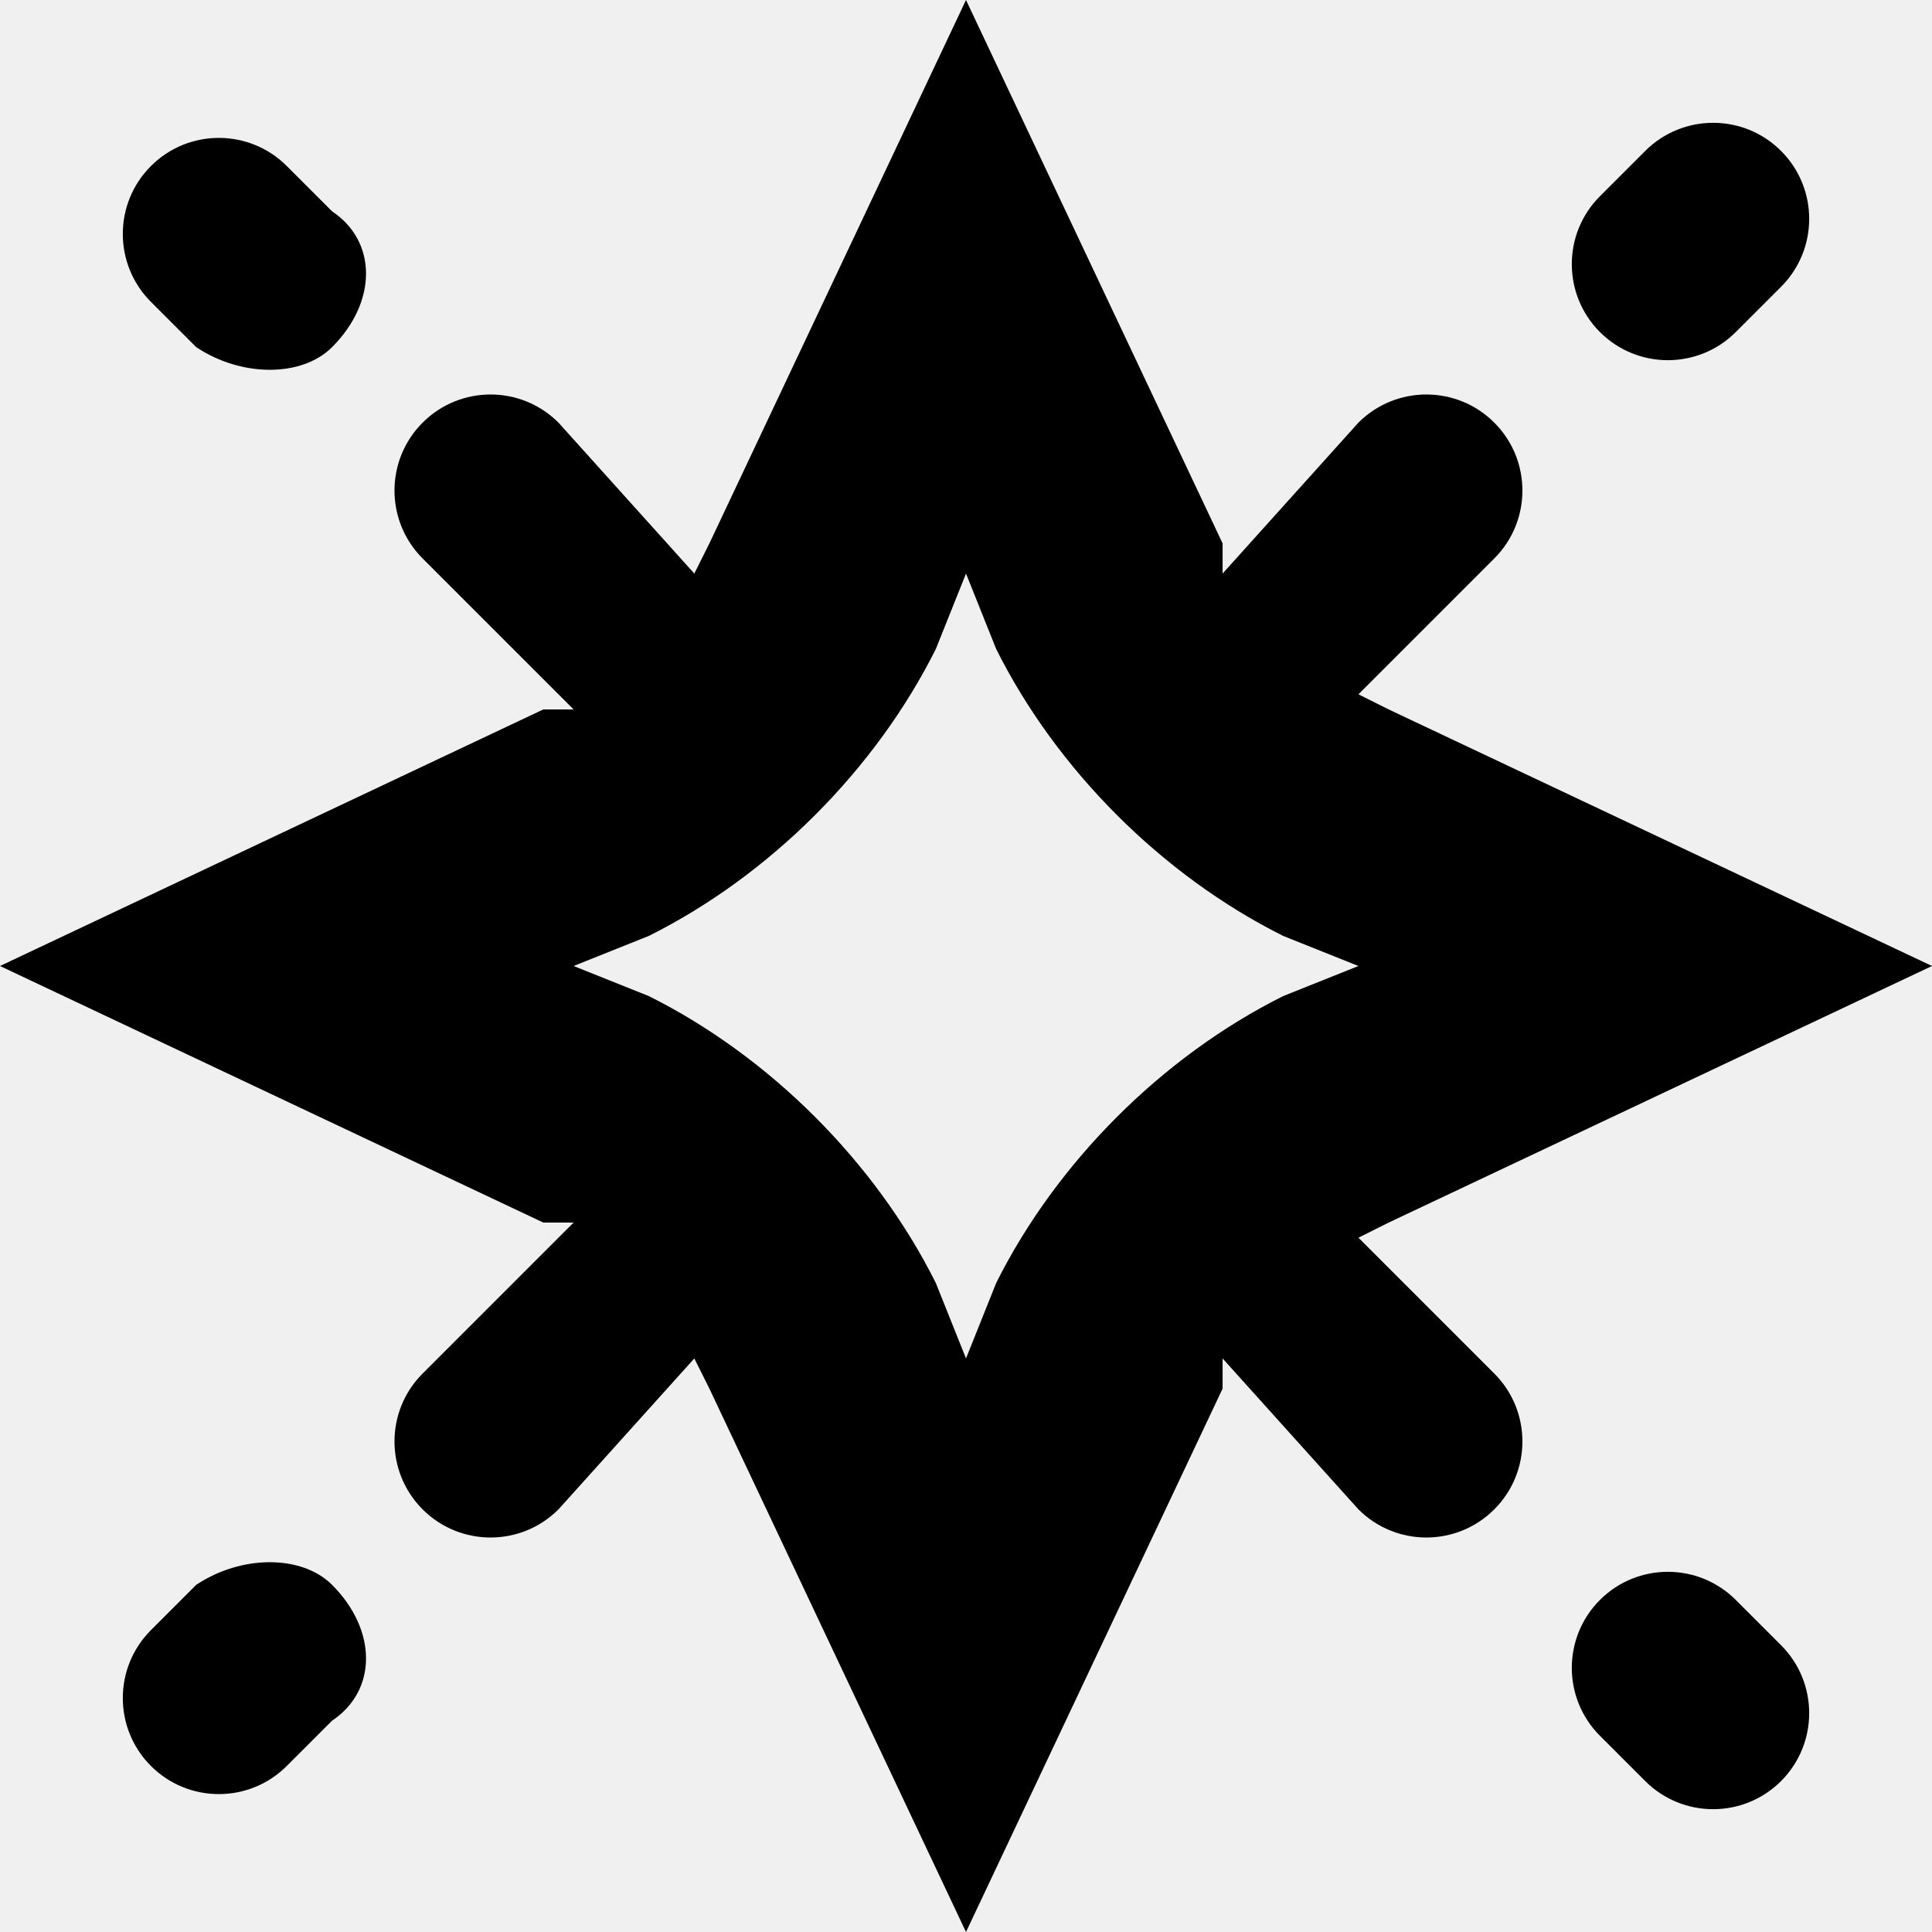
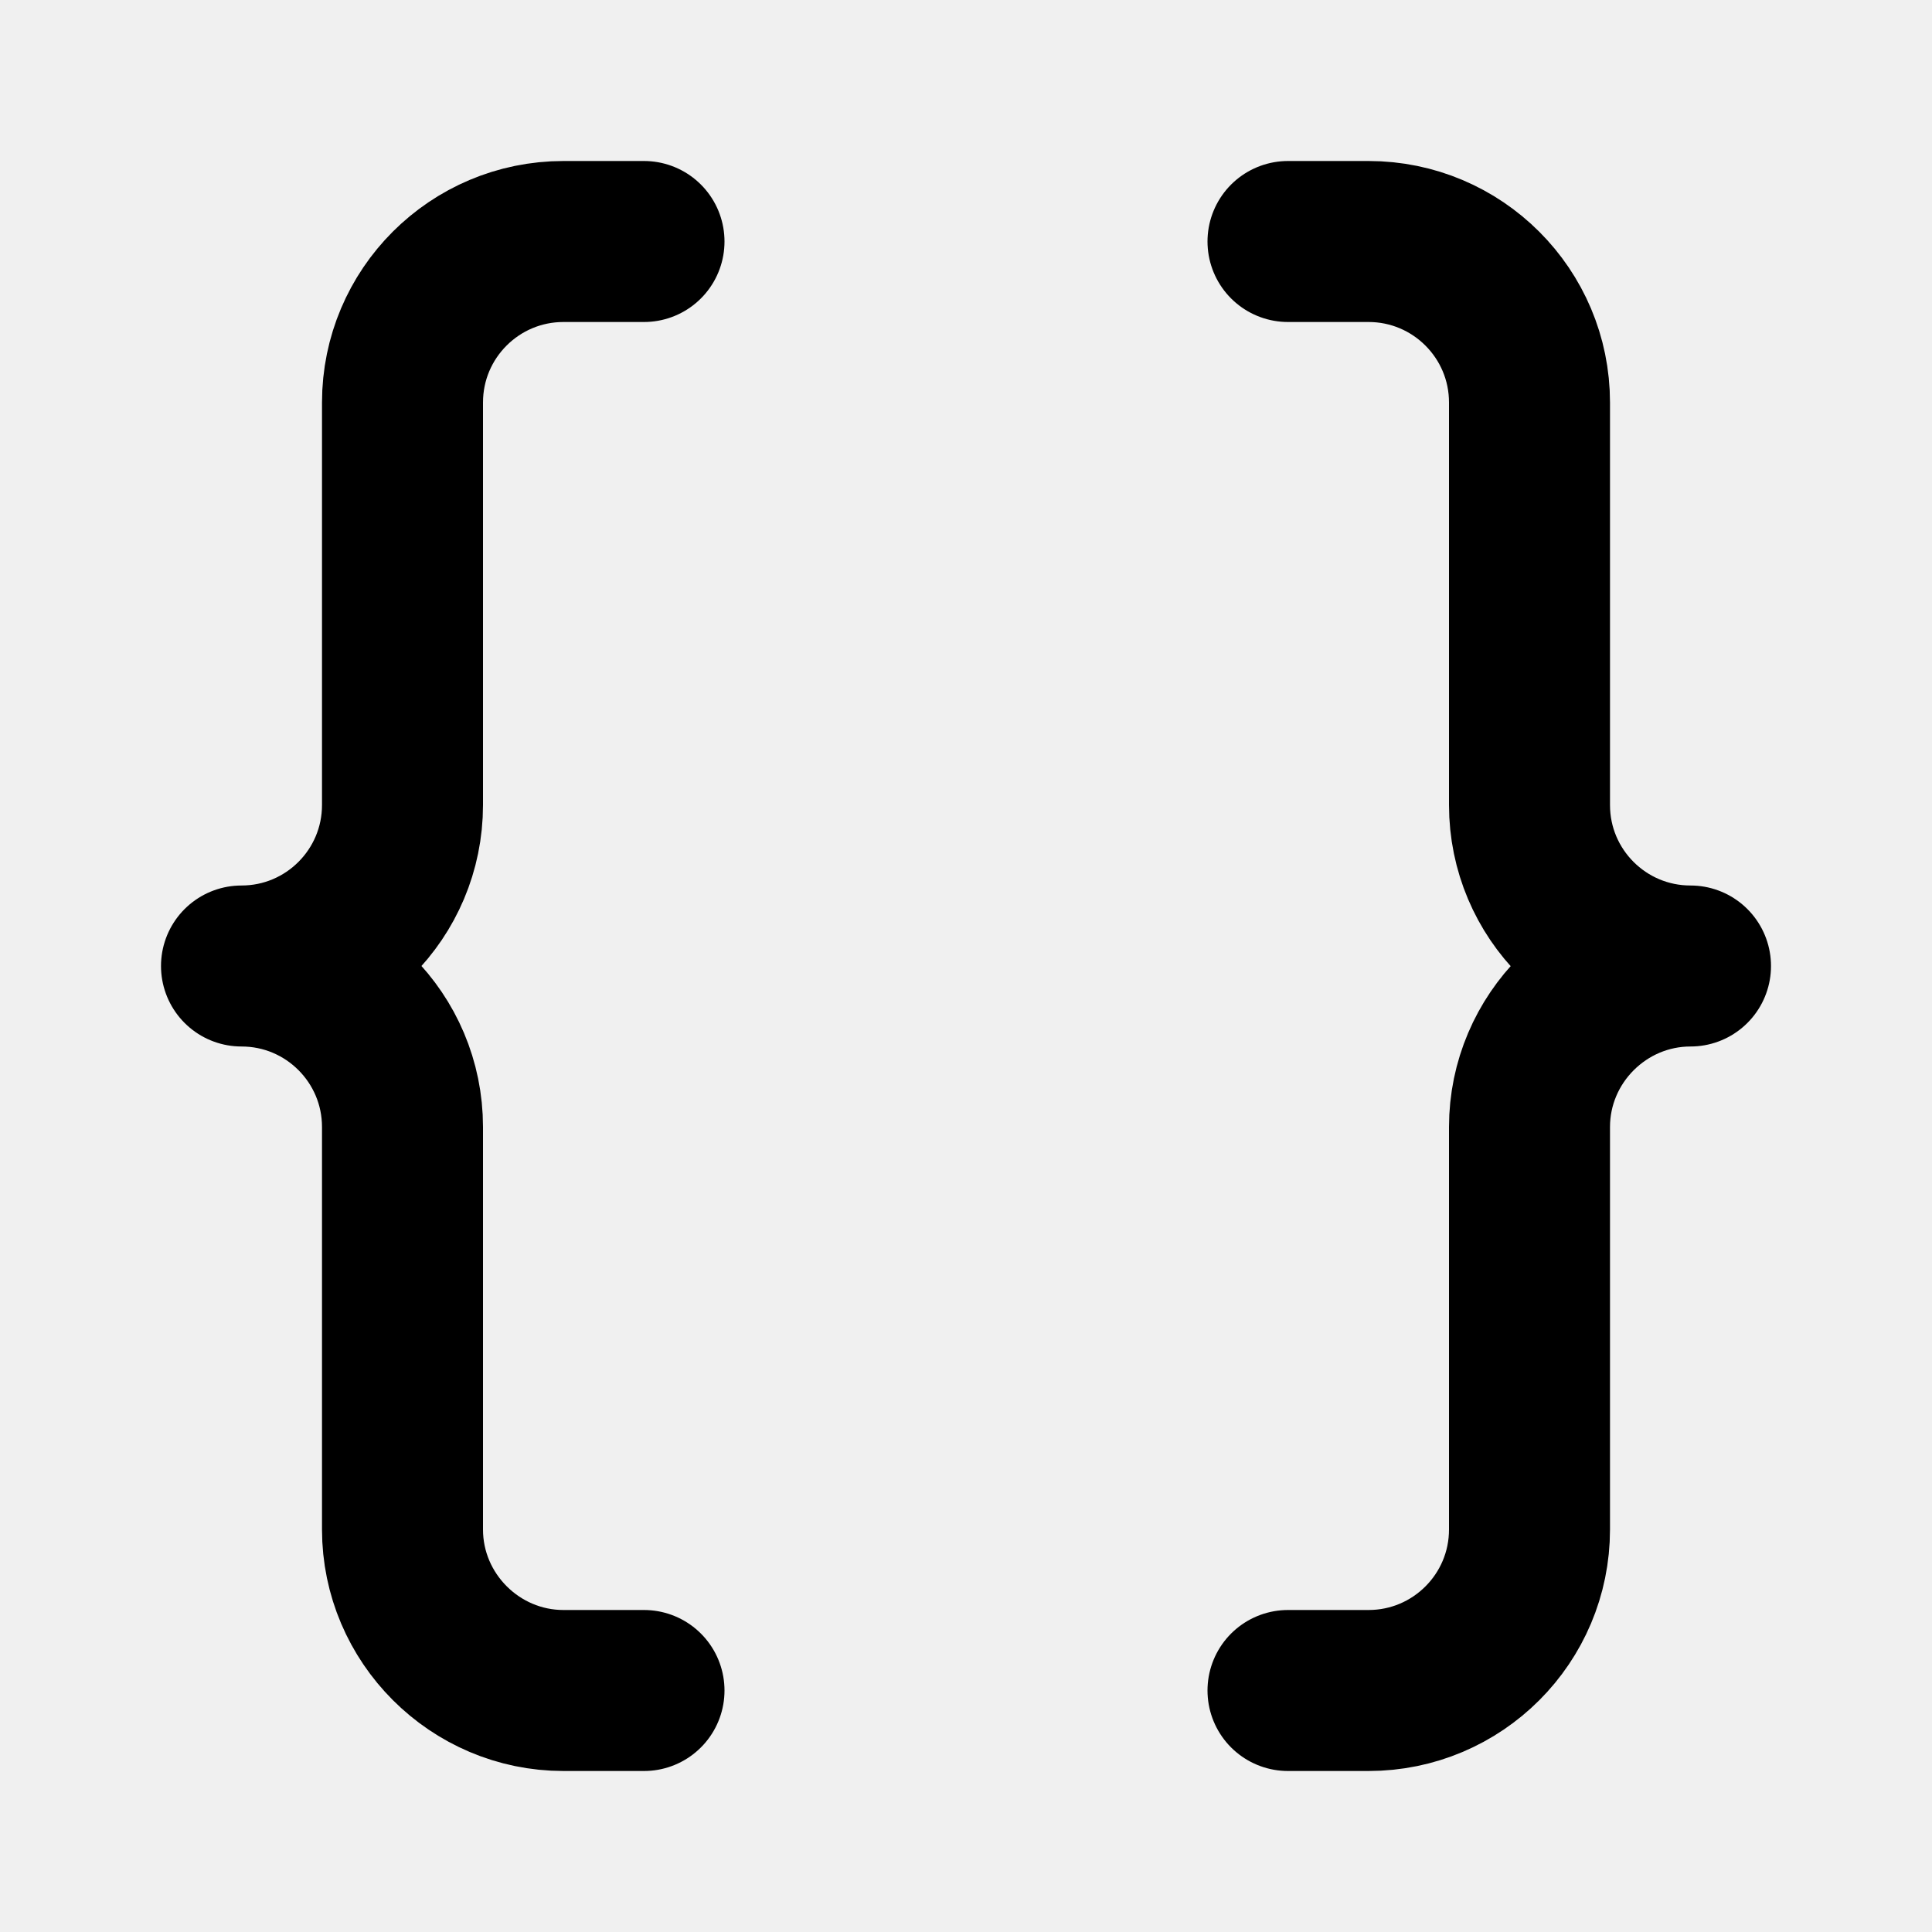
- <svg xmlns="http://www.w3.org/2000/svg" viewBox="0 0 128 128">
-   <path fill-rule="evenodd" d="M81 36 64 0 47 36l-1 2-9-10a6 6 0 0 0-9 9l10 10h-2L0 64l36 17h2L28 91a6 6 0 1 0 9 9l9-10 1 2 17 36 17-36v-2l9 10a6 6 0 1 0 9-9l-9-9 2-1 36-17-36-17-2-1 9-9a6 6 0 1 0-9-9l-9 10v-2Zm-17 2-2 5c-4 8-11 15-19 19l-5 2 5 2c8 4 15 11 19 19l2 5 2-5c4-8 11-15 19-19l5-2-5-2c-8-4-15-11-19-19l-2-5Z" clip-rule="evenodd" />
-   <path d="M118 19a6 6 0 0 0-9-9l-3 3a6 6 0 1 0 9 9l3-3Zm-96 4c-2 2-6 2-9 0l-3-3a6 6 0 1 1 9-9l3 3c3 2 3 6 0 9Zm0 82c-2-2-6-2-9 0l-3 3a6 6 0 1 0 9 9l3-3c3-2 3-6 0-9Zm96 4a6 6 0 0 1-9 9l-3-3a6 6 0 1 1 9-9l3 3Z" />
-   <style>path{fill:#000}@media (prefers-color-scheme:dark){path{fill:#fff}}</style>
+ <svg xmlns="http://www.w3.org/2000/svg" width="24" height="24" viewBox="0 0 24 24" fill="none" stroke-width="2" stroke-linecap="round" stroke-linejoin="round">
+   <style>
+     /* Por defecto (Modo Claro), el icono será negro */
+     path {
+       stroke: #000000;
+     }
+     /* Si el sistema del usuario está en Modo Oscuro, cambia a blanco */
+     @media (prefers-color-scheme: dark) {
+       path {
+         stroke: #ffffff;
+       }
+     }
+   </style>
+   <path d="M8 3H7a2 2 0 0 0-2 2v5a2 2 0 0 1-2 2 2 2 0 0 1 2 2v5c0 1.1.9 2 2 2h1" />
+   <path d="M16 21h1a2 2 0 0 0 2-2v-5c0-1.1.9-2 2-2a2 2 0 0 1-2-2V5a2 2 0 0 0-2-2h-1" />
</svg>
